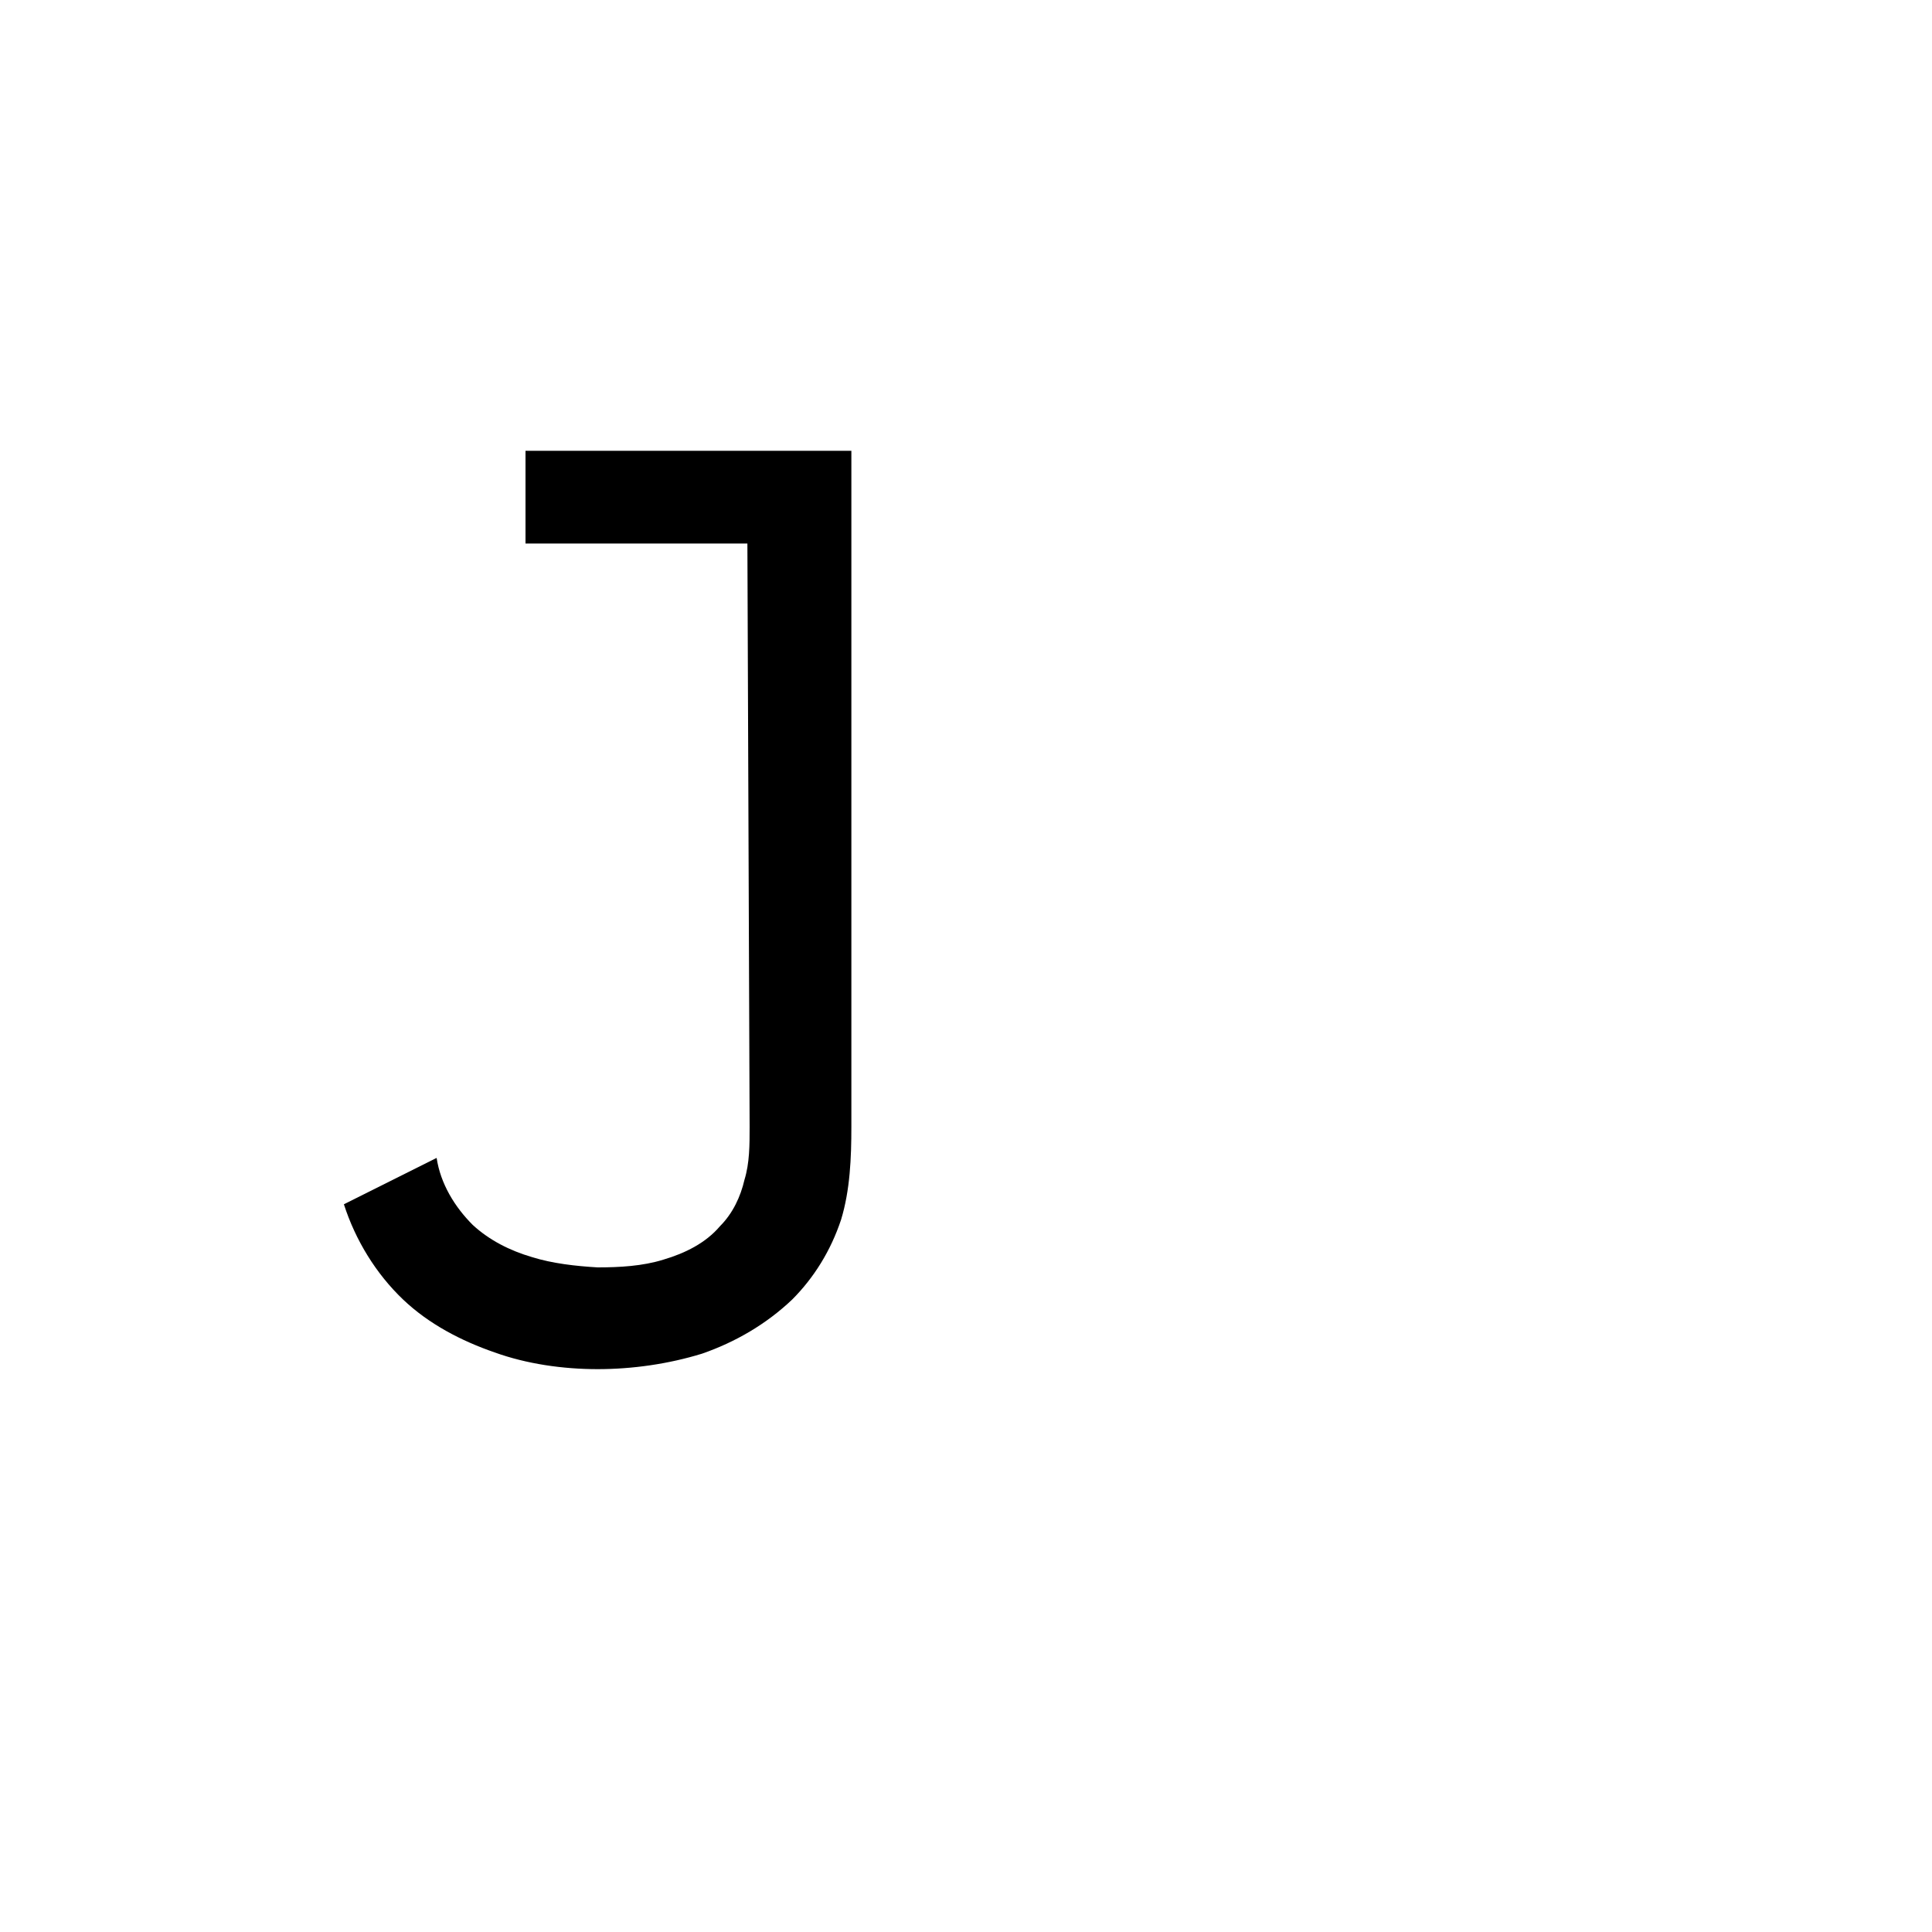
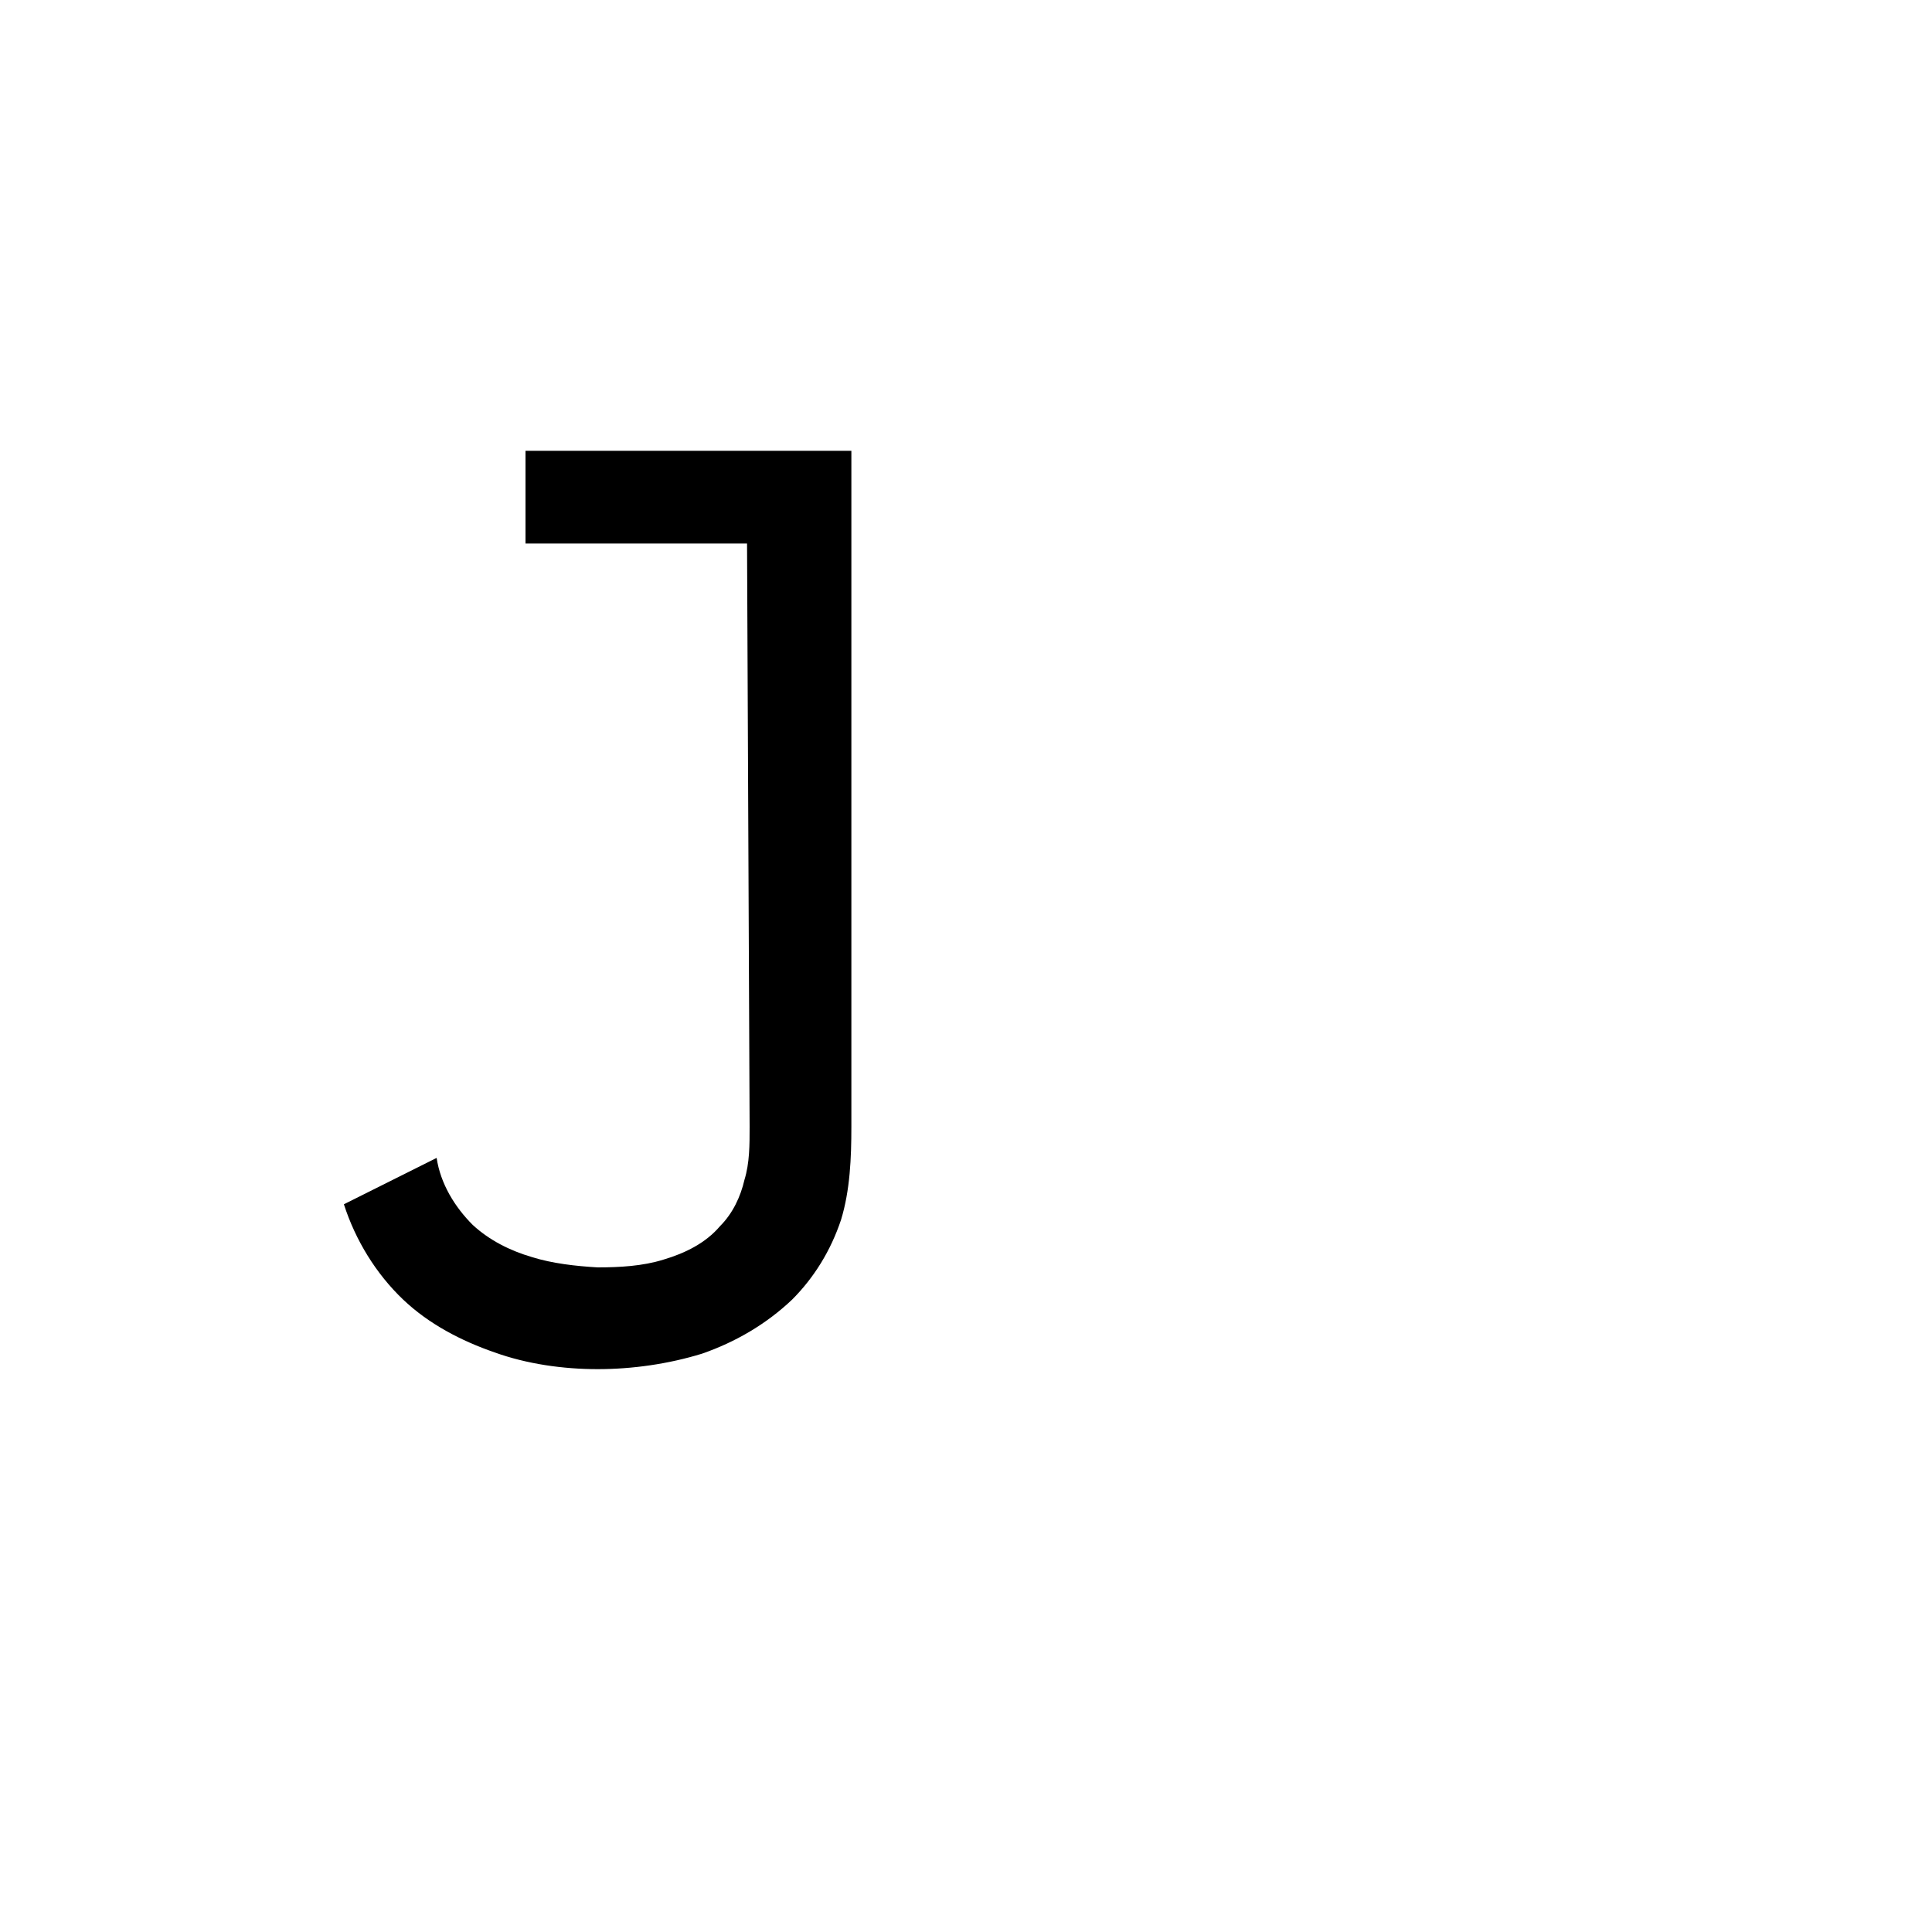
<svg xmlns="http://www.w3.org/2000/svg" viewBox="-0.25 -1.05 1.5 1.5">
-   <path d="M 0.33 -0.7 L 0.411 -0.7 L 0.411 -0.175 C 0.411 -0.151  0.41 -0.126  0.403 -0.103 C 0.395 -0.079  0.382 -0.058  0.365 -0.041 C 0.345 -0.022  0.321 -0.008  0.295 0.001 C 0.269 0.009  0.241 0.013  0.214 0.013 C 0.187 0.013  0.159 0.009  0.134 -0 C 0.108 -0.009  0.083 -0.022  0.063 -0.041 C 0.042 -0.061  0.026 -0.087  0.017 -0.115 L 0.089 -0.151 C 0.092 -0.131  0.103 -0.113  0.117 -0.099 C 0.13 -0.087  0.146 -0.079  0.163 -0.074 C 0.179 -0.069  0.197 -0.067  0.214 -0.066 C 0.231 -0.066  0.249 -0.067  0.265 -0.072 C 0.282 -0.077  0.298 -0.085  0.309 -0.098 C 0.319 -0.108  0.325 -0.121  0.328 -0.134 C 0.332 -0.147  0.332 -0.161  0.332 -0.175 L 0.33 -0.7 Z M 0.158 -0.7 L 0.402 -0.7 L 0.402 -0.628 L 0.158 -0.628 L 0.158 -0.7 Z" fill="black" />
+   <path d="M 0.214 0.013 C 0.187 0.013  0.159 0.009  0.134 -0 C 0.108 -0.009  0.083 -0.022  0.063 -0.041 C 0.042 -0.061  0.026 -0.087  0.017 -0.115 L 0.089 -0.151 C 0.092 -0.131  0.103 -0.113  0.117 -0.099 C 0.13 -0.087  0.146 -0.079  0.163 -0.074 C 0.179 -0.069  0.197 -0.067  0.214 -0.066 C 0.231 -0.066  0.249 -0.067  0.265 -0.072 C 0.282 -0.077  0.298 -0.085  0.309 -0.098 C 0.319 -0.108  0.325 -0.121  0.328 -0.134 C 0.332 -0.147  0.332 -0.161  0.332 -0.175 L 0.33 -0.628 L 0.158 -0.628 L 0.158 -0.7 L 0.33 -0.7 L 0.402 -0.7 L 0.411 -0.7 L 0.411 -0.175 C 0.411 -0.151  0.41 -0.126  0.403 -0.103 C 0.395 -0.079  0.382 -0.058  0.365 -0.041 C 0.345 -0.022  0.321 -0.008  0.295 0.001 C 0.269 0.009  0.241 0.013  0.214 0.013 Z" fill="black" />
</svg>
